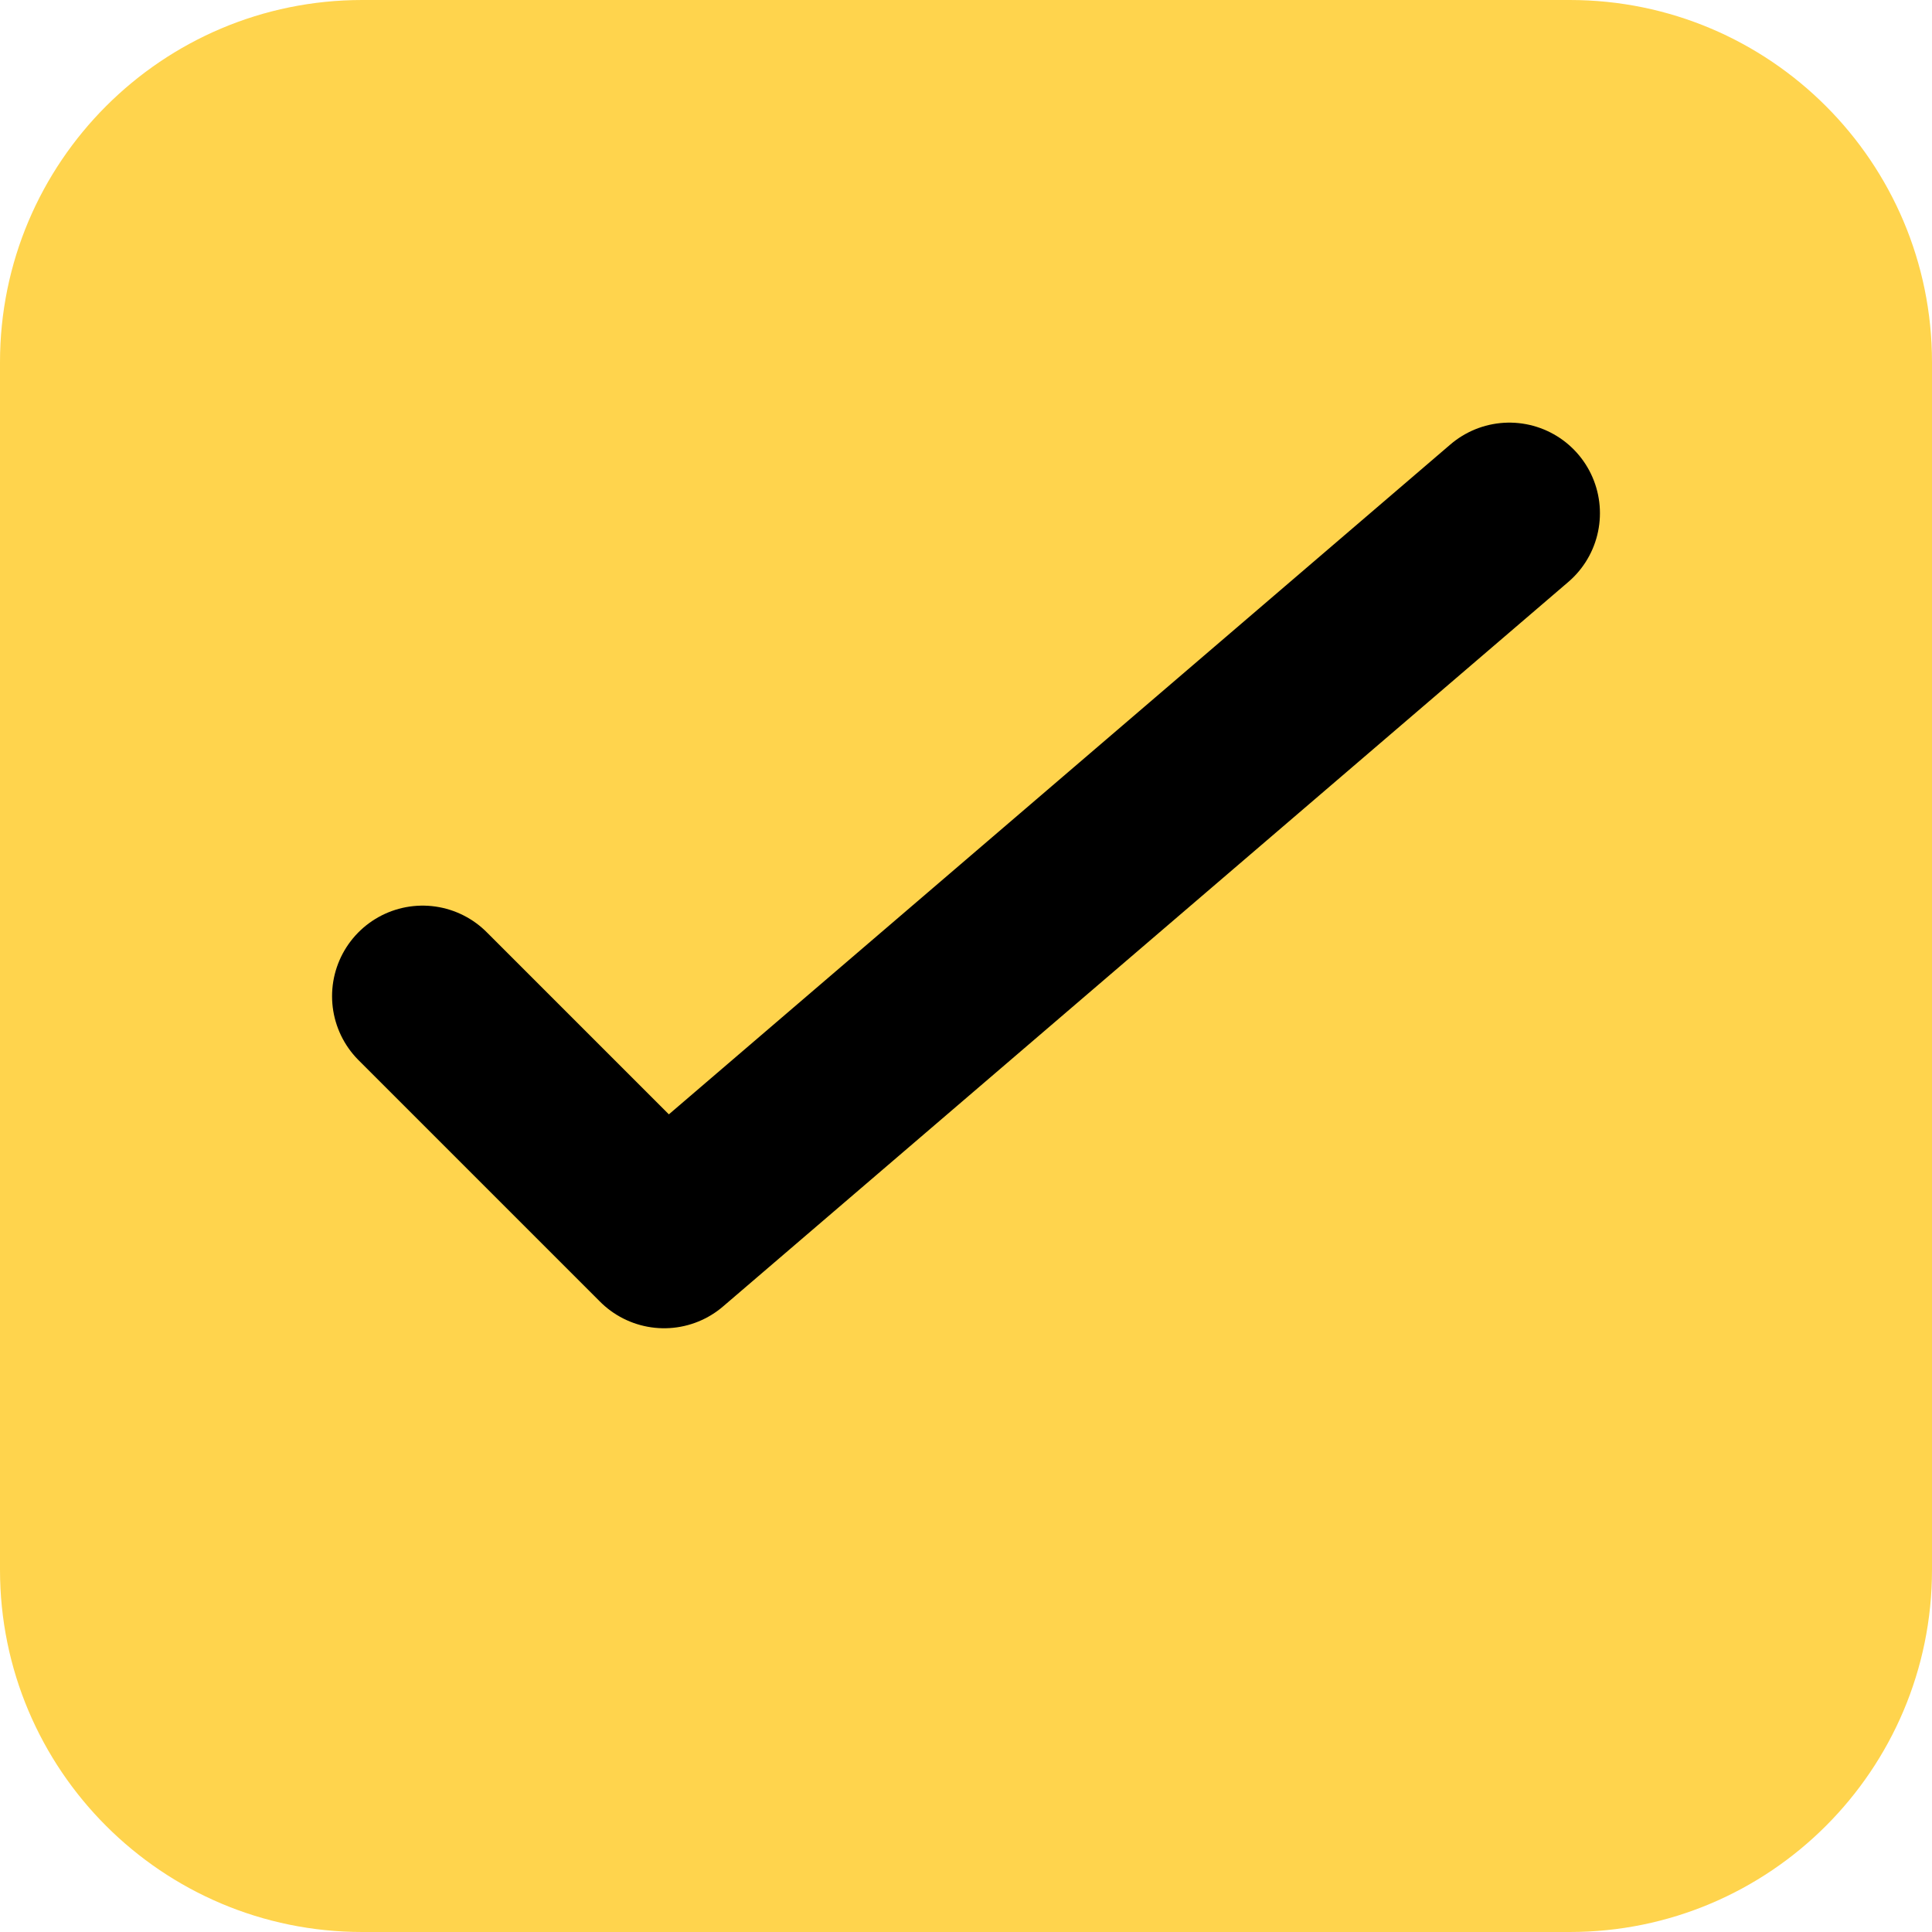
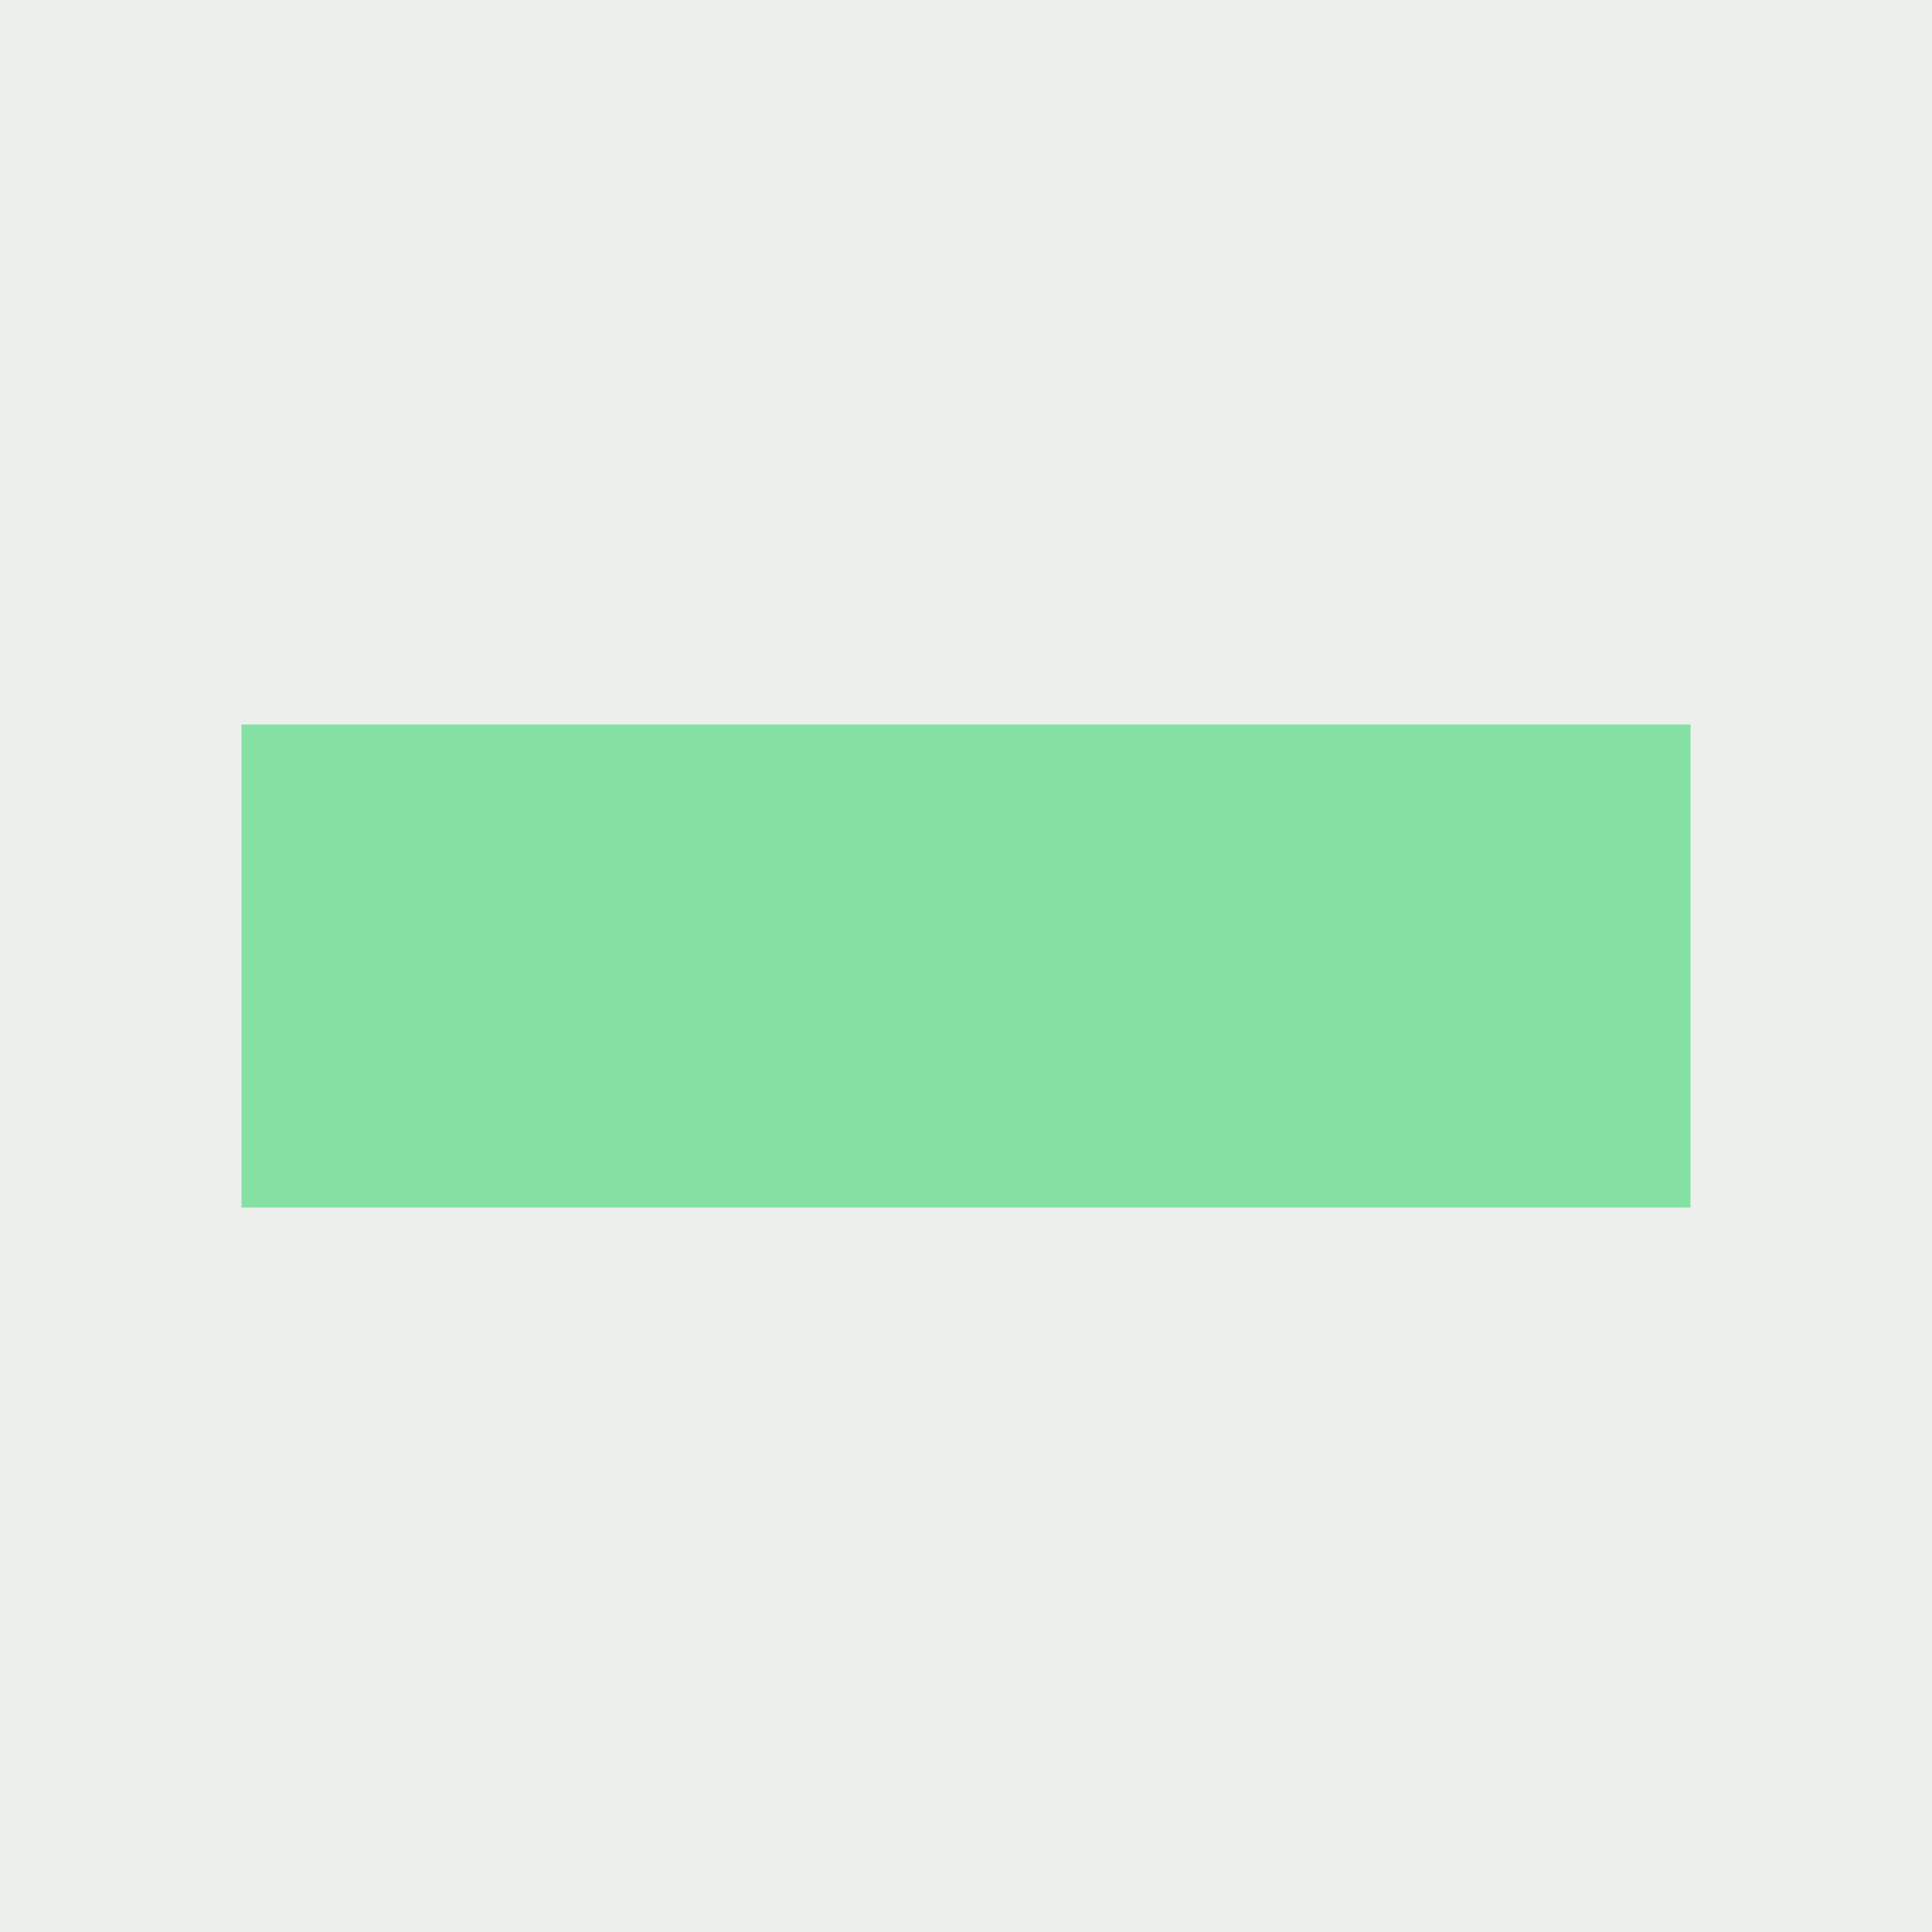
<svg xmlns="http://www.w3.org/2000/svg" width="32" height="32" viewBox="0 0 32 32" fill="none">
-   <rect width="32" height="32" rx="6" fill="#FFD44D" />
-   <path d="M7 16.5L11 20.5L25 8.5" stroke="#000000" stroke-width="3" stroke-linecap="round" stroke-linejoin="round" />
+   <rect width="32" height="32" fill="#EDEFEC" />
+   <rect x="4" y="12" width="24" height="8" fill="#85E0A3" />
</svg>
